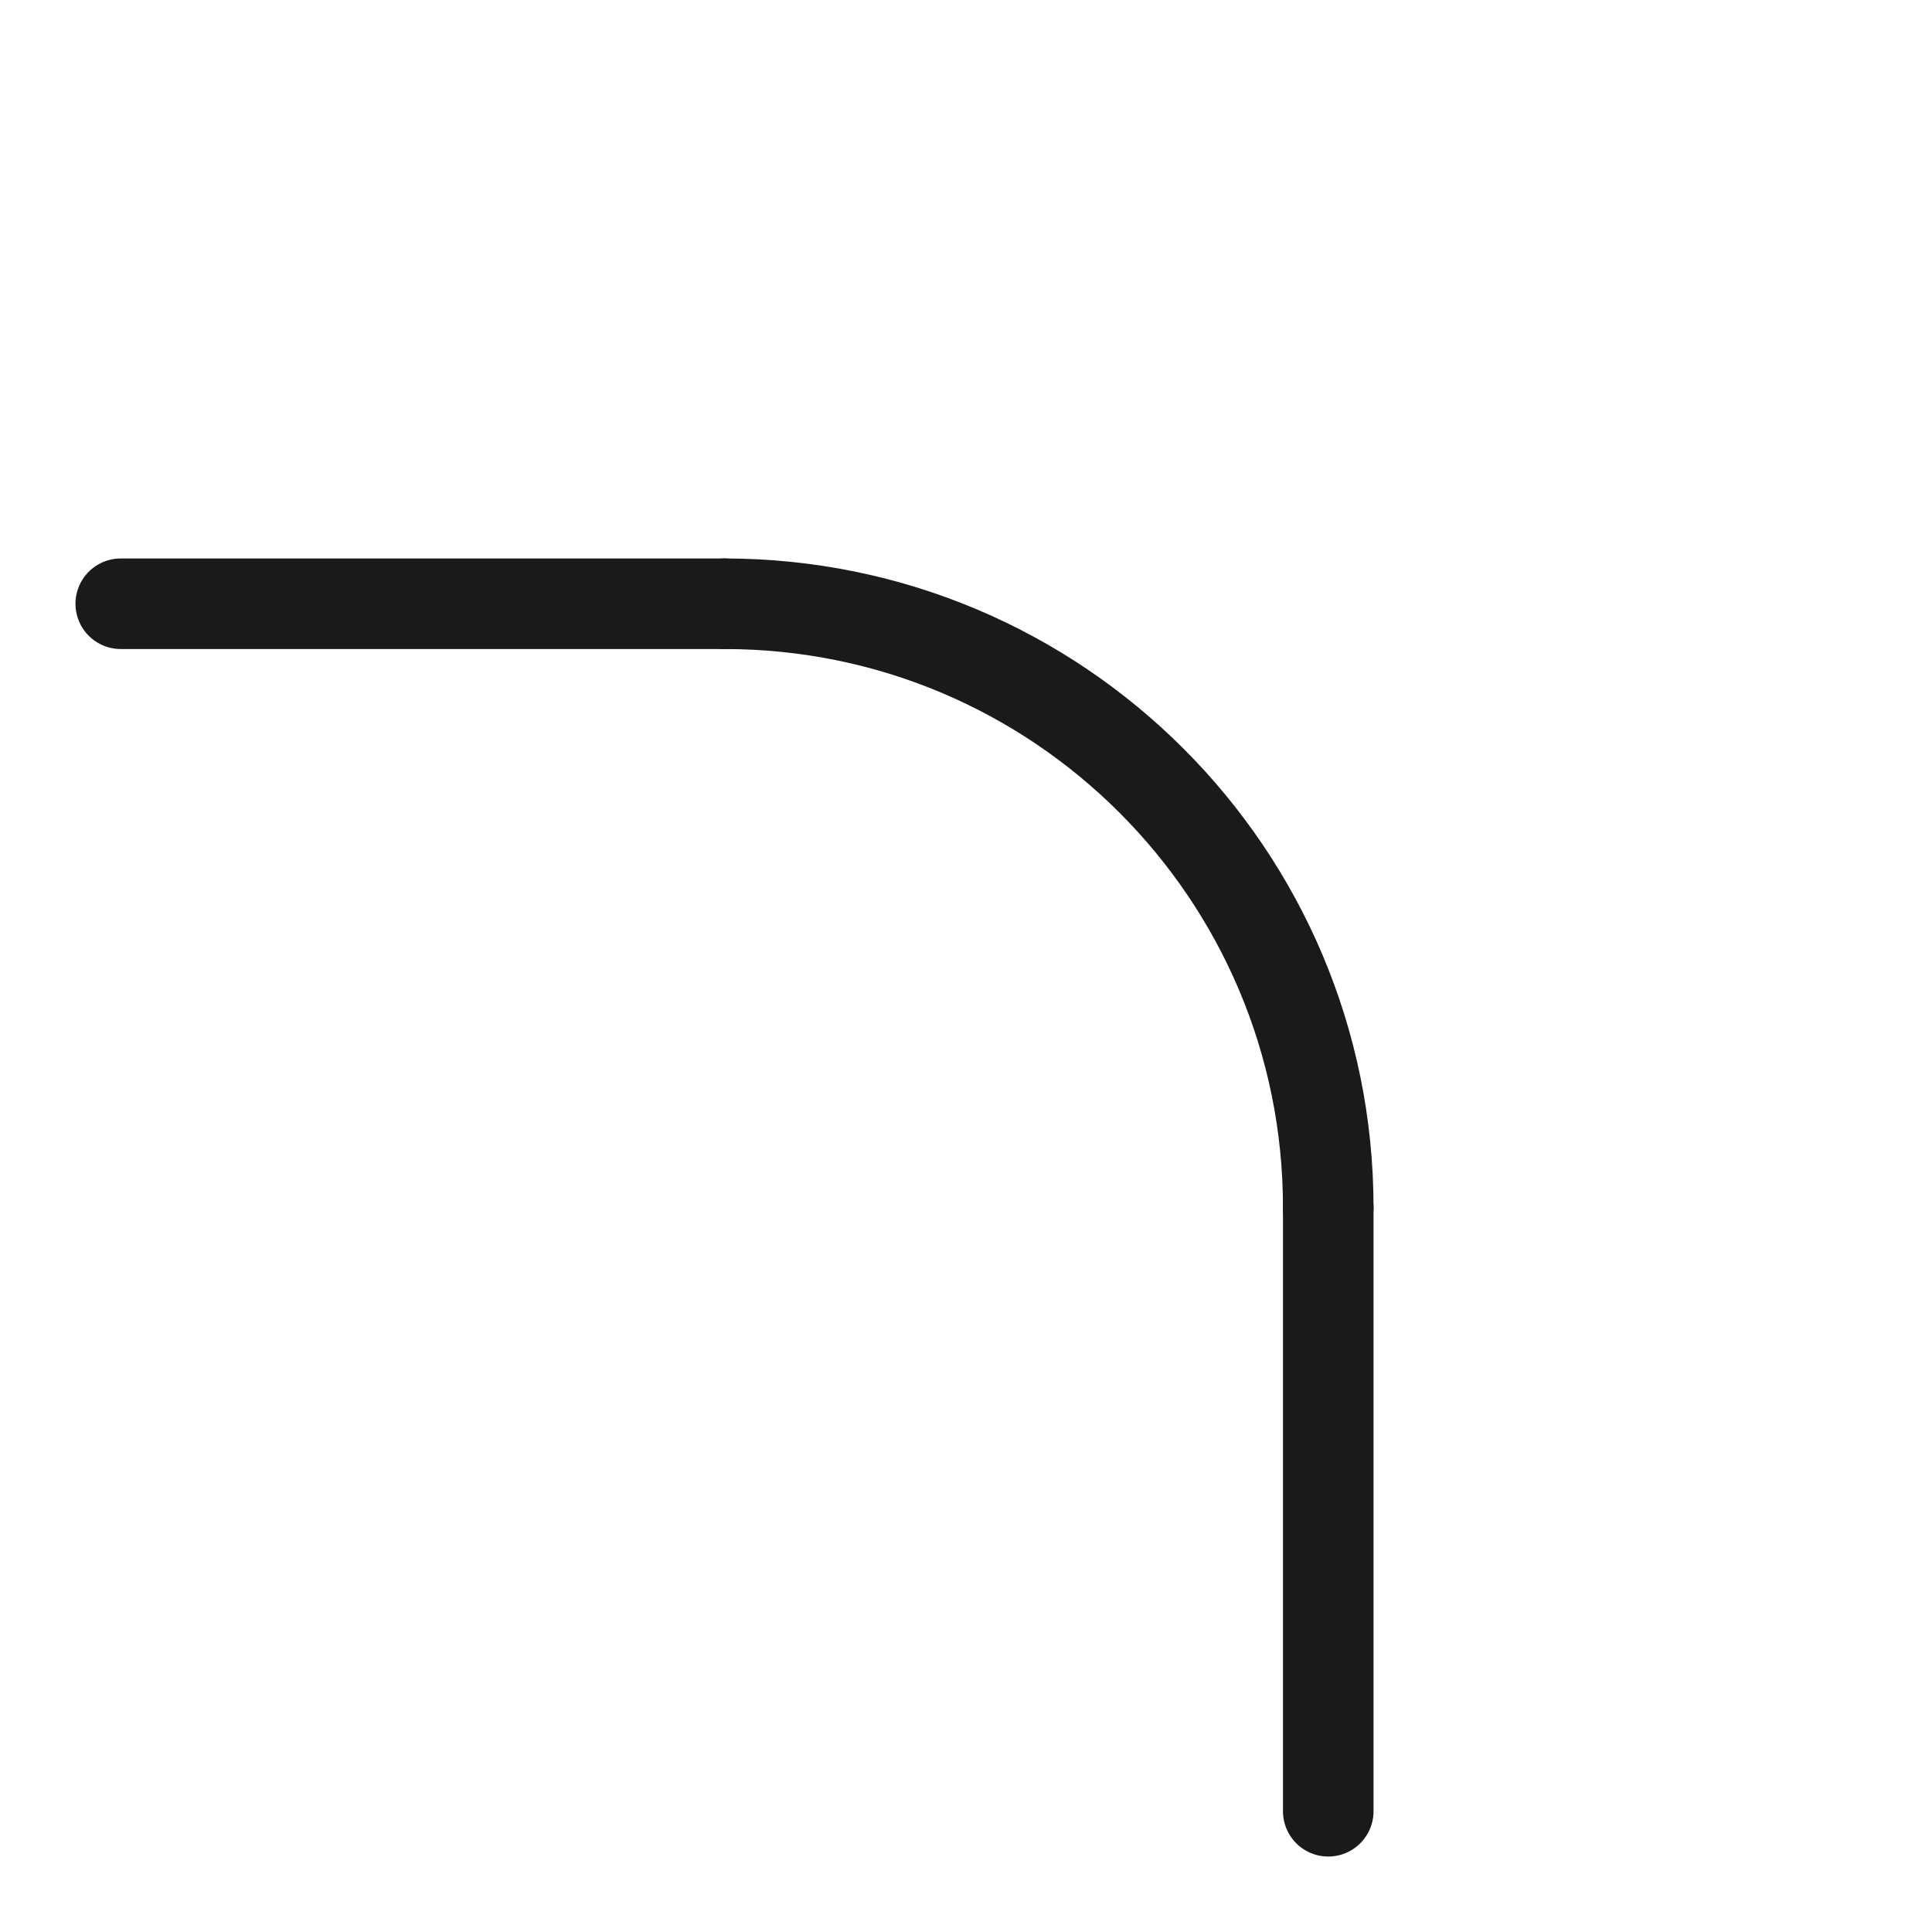
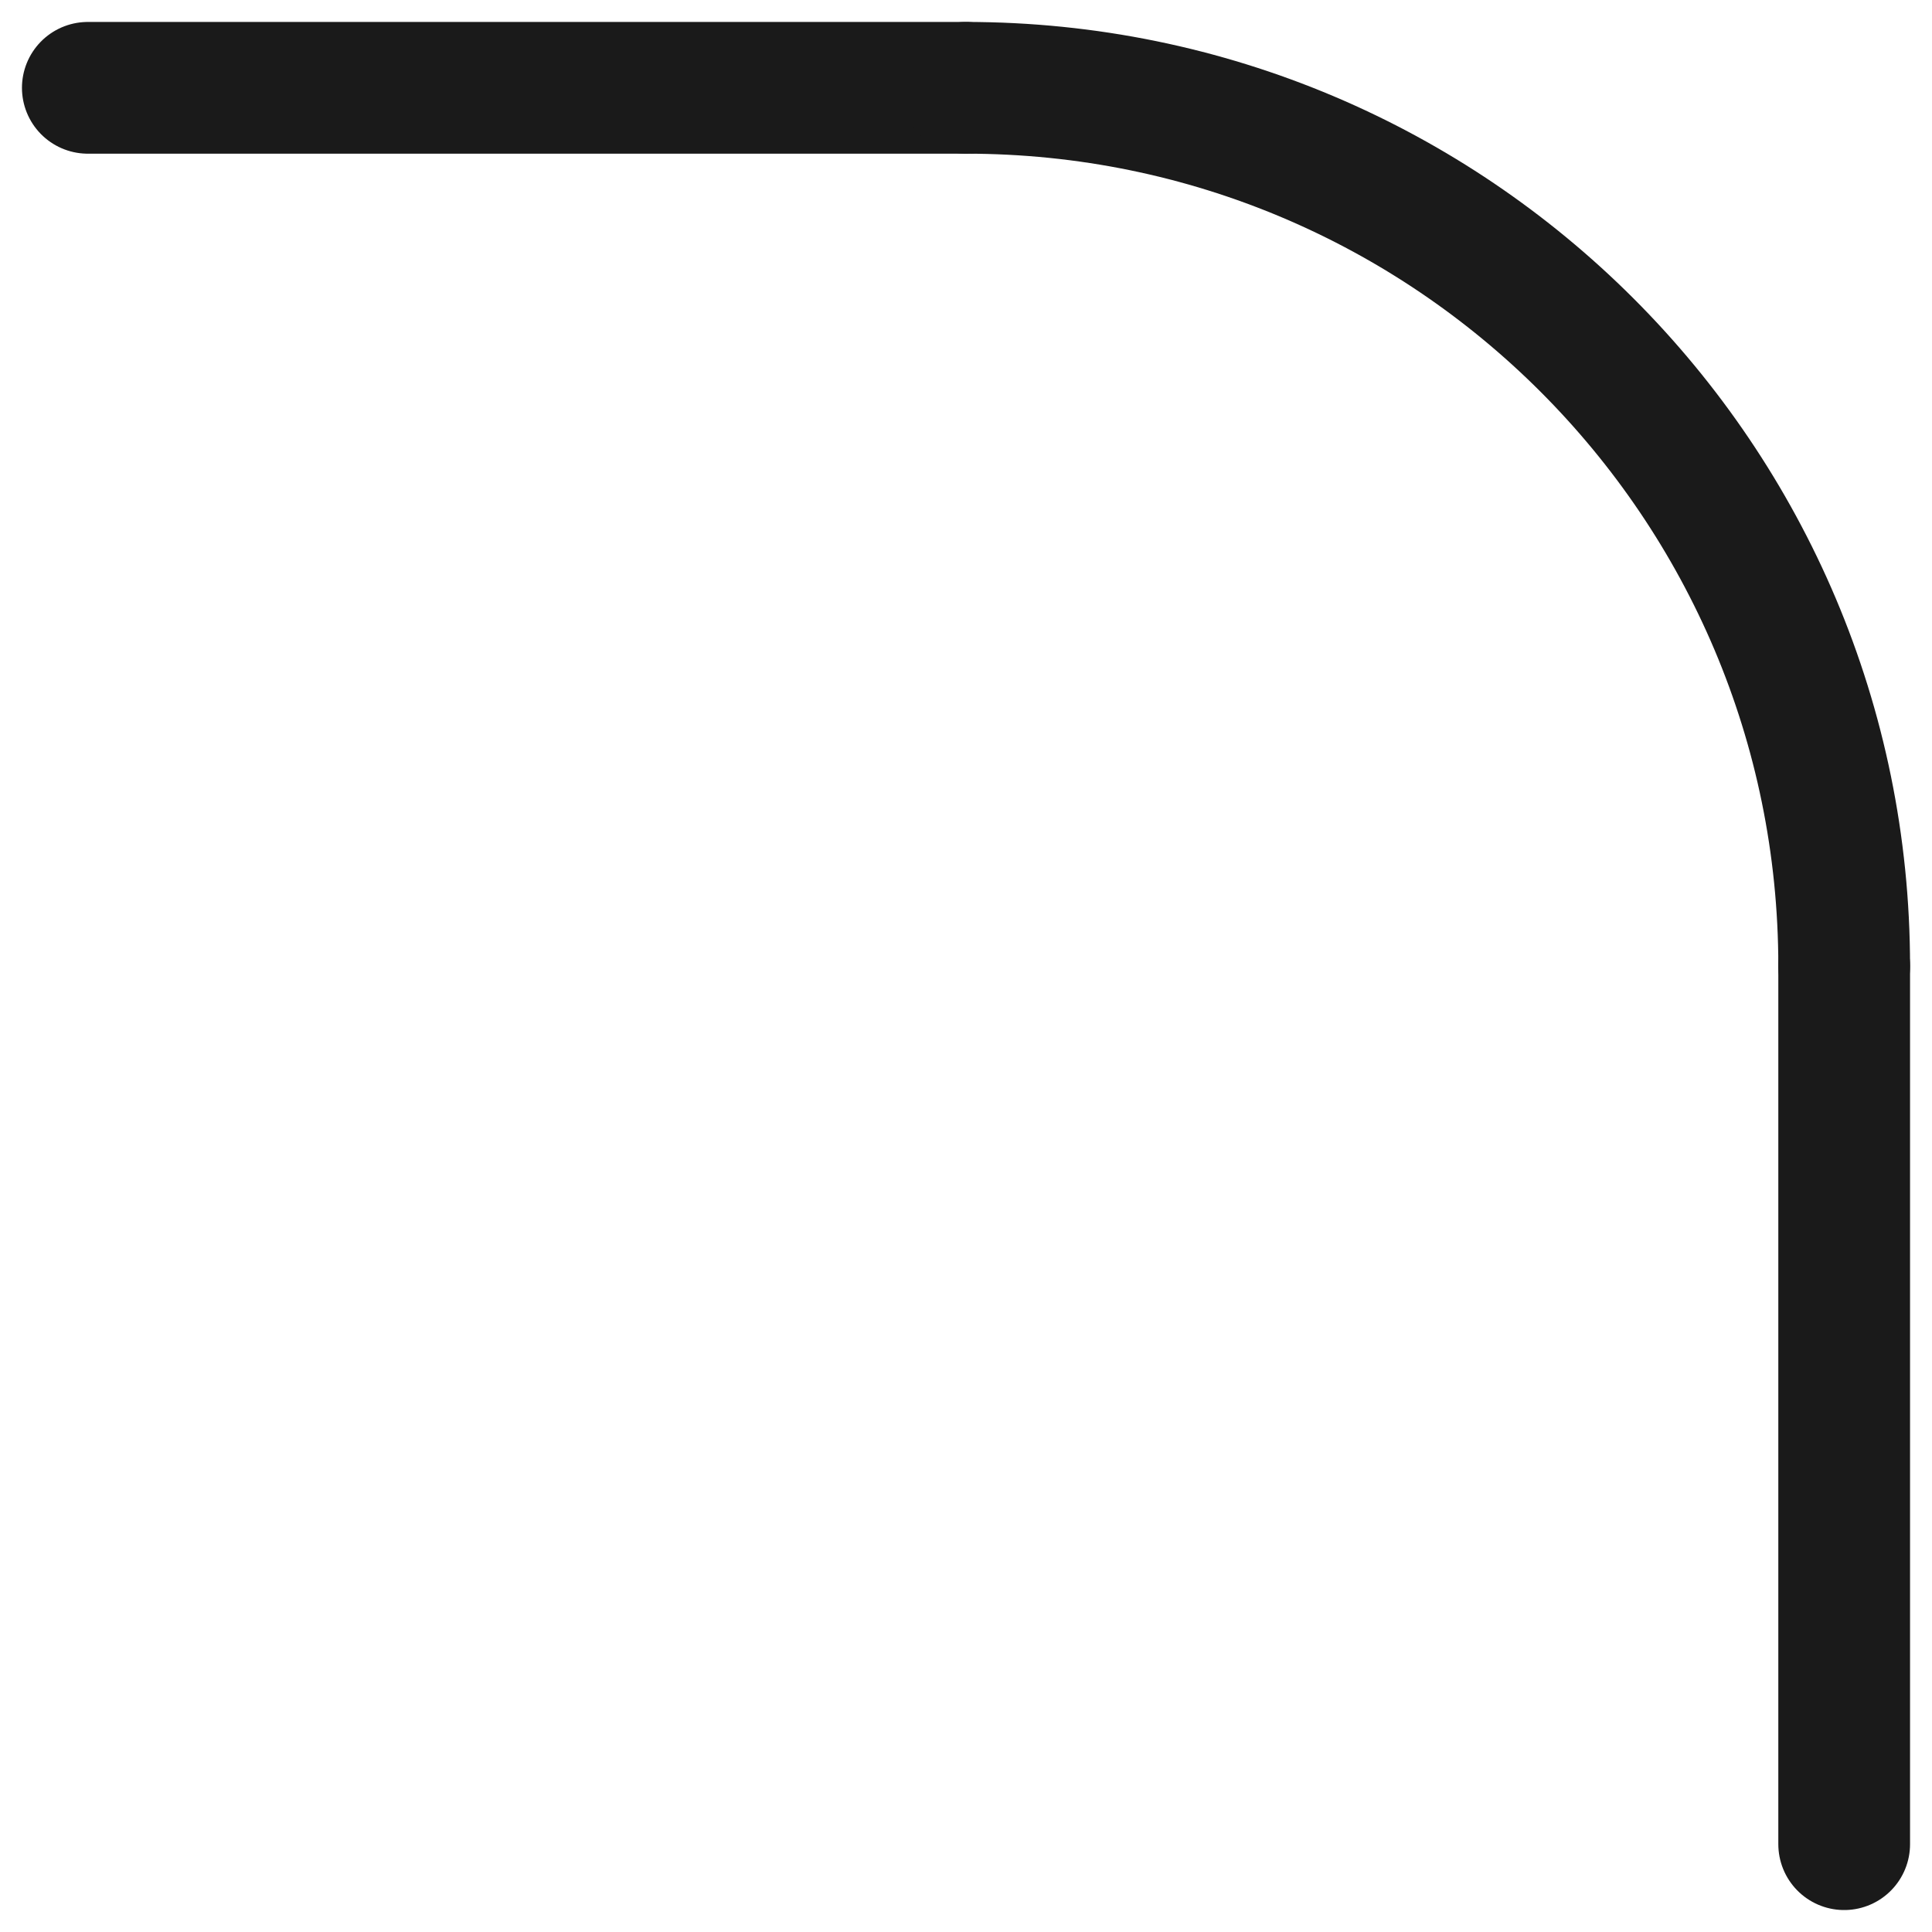
- <svg xmlns="http://www.w3.org/2000/svg" viewBox="0 0 64 64" width="64" height="64">
+ <svg xmlns="http://www.w3.org/2000/svg" viewBox="2.0 18.0 44.0 44.0" width="64" height="64">
  <line x1="4" y1="20" x2="24" y2="20" stroke="#1a1a1a" stroke-width="3" stroke-linecap="round" />
  <path d="M 24,20 A 20,20 0 0,1 44,40" stroke="#1a1a1a" stroke-width="3" fill="none" stroke-linecap="round" />
  <line x1="44" y1="40" x2="44" y2="60" stroke="#1a1a1a" stroke-width="3" stroke-linecap="round" />
</svg>
